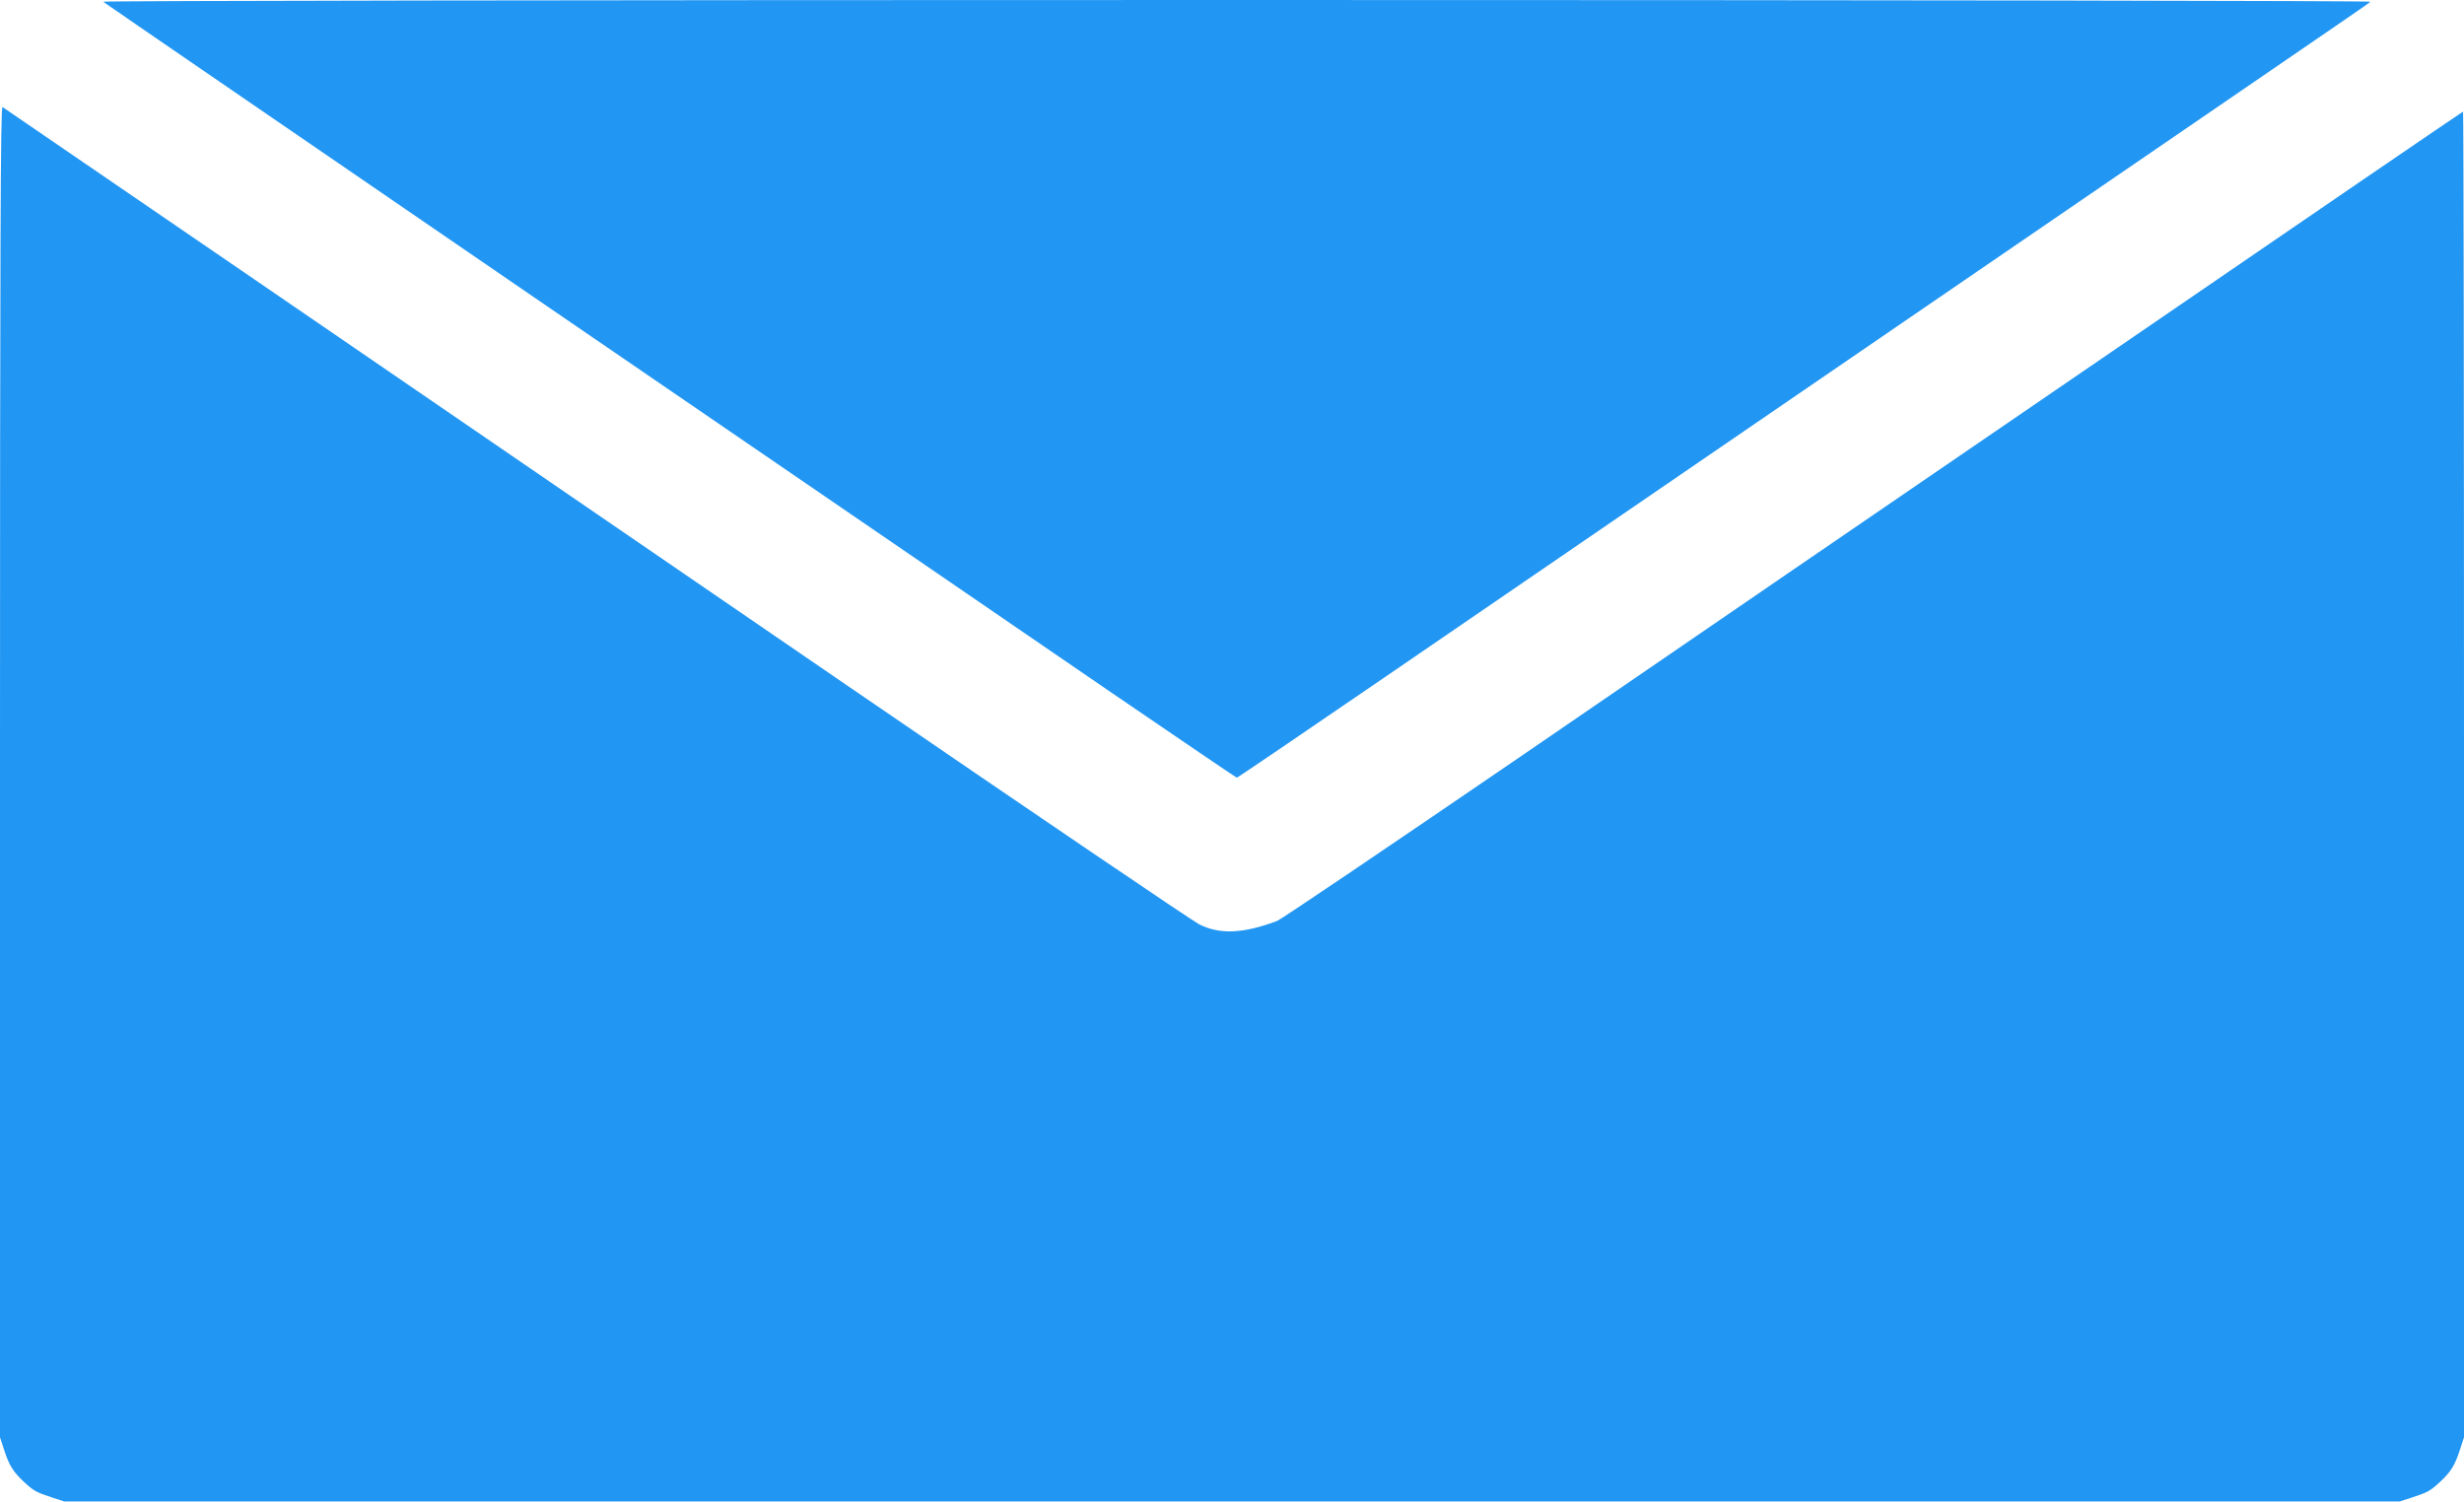
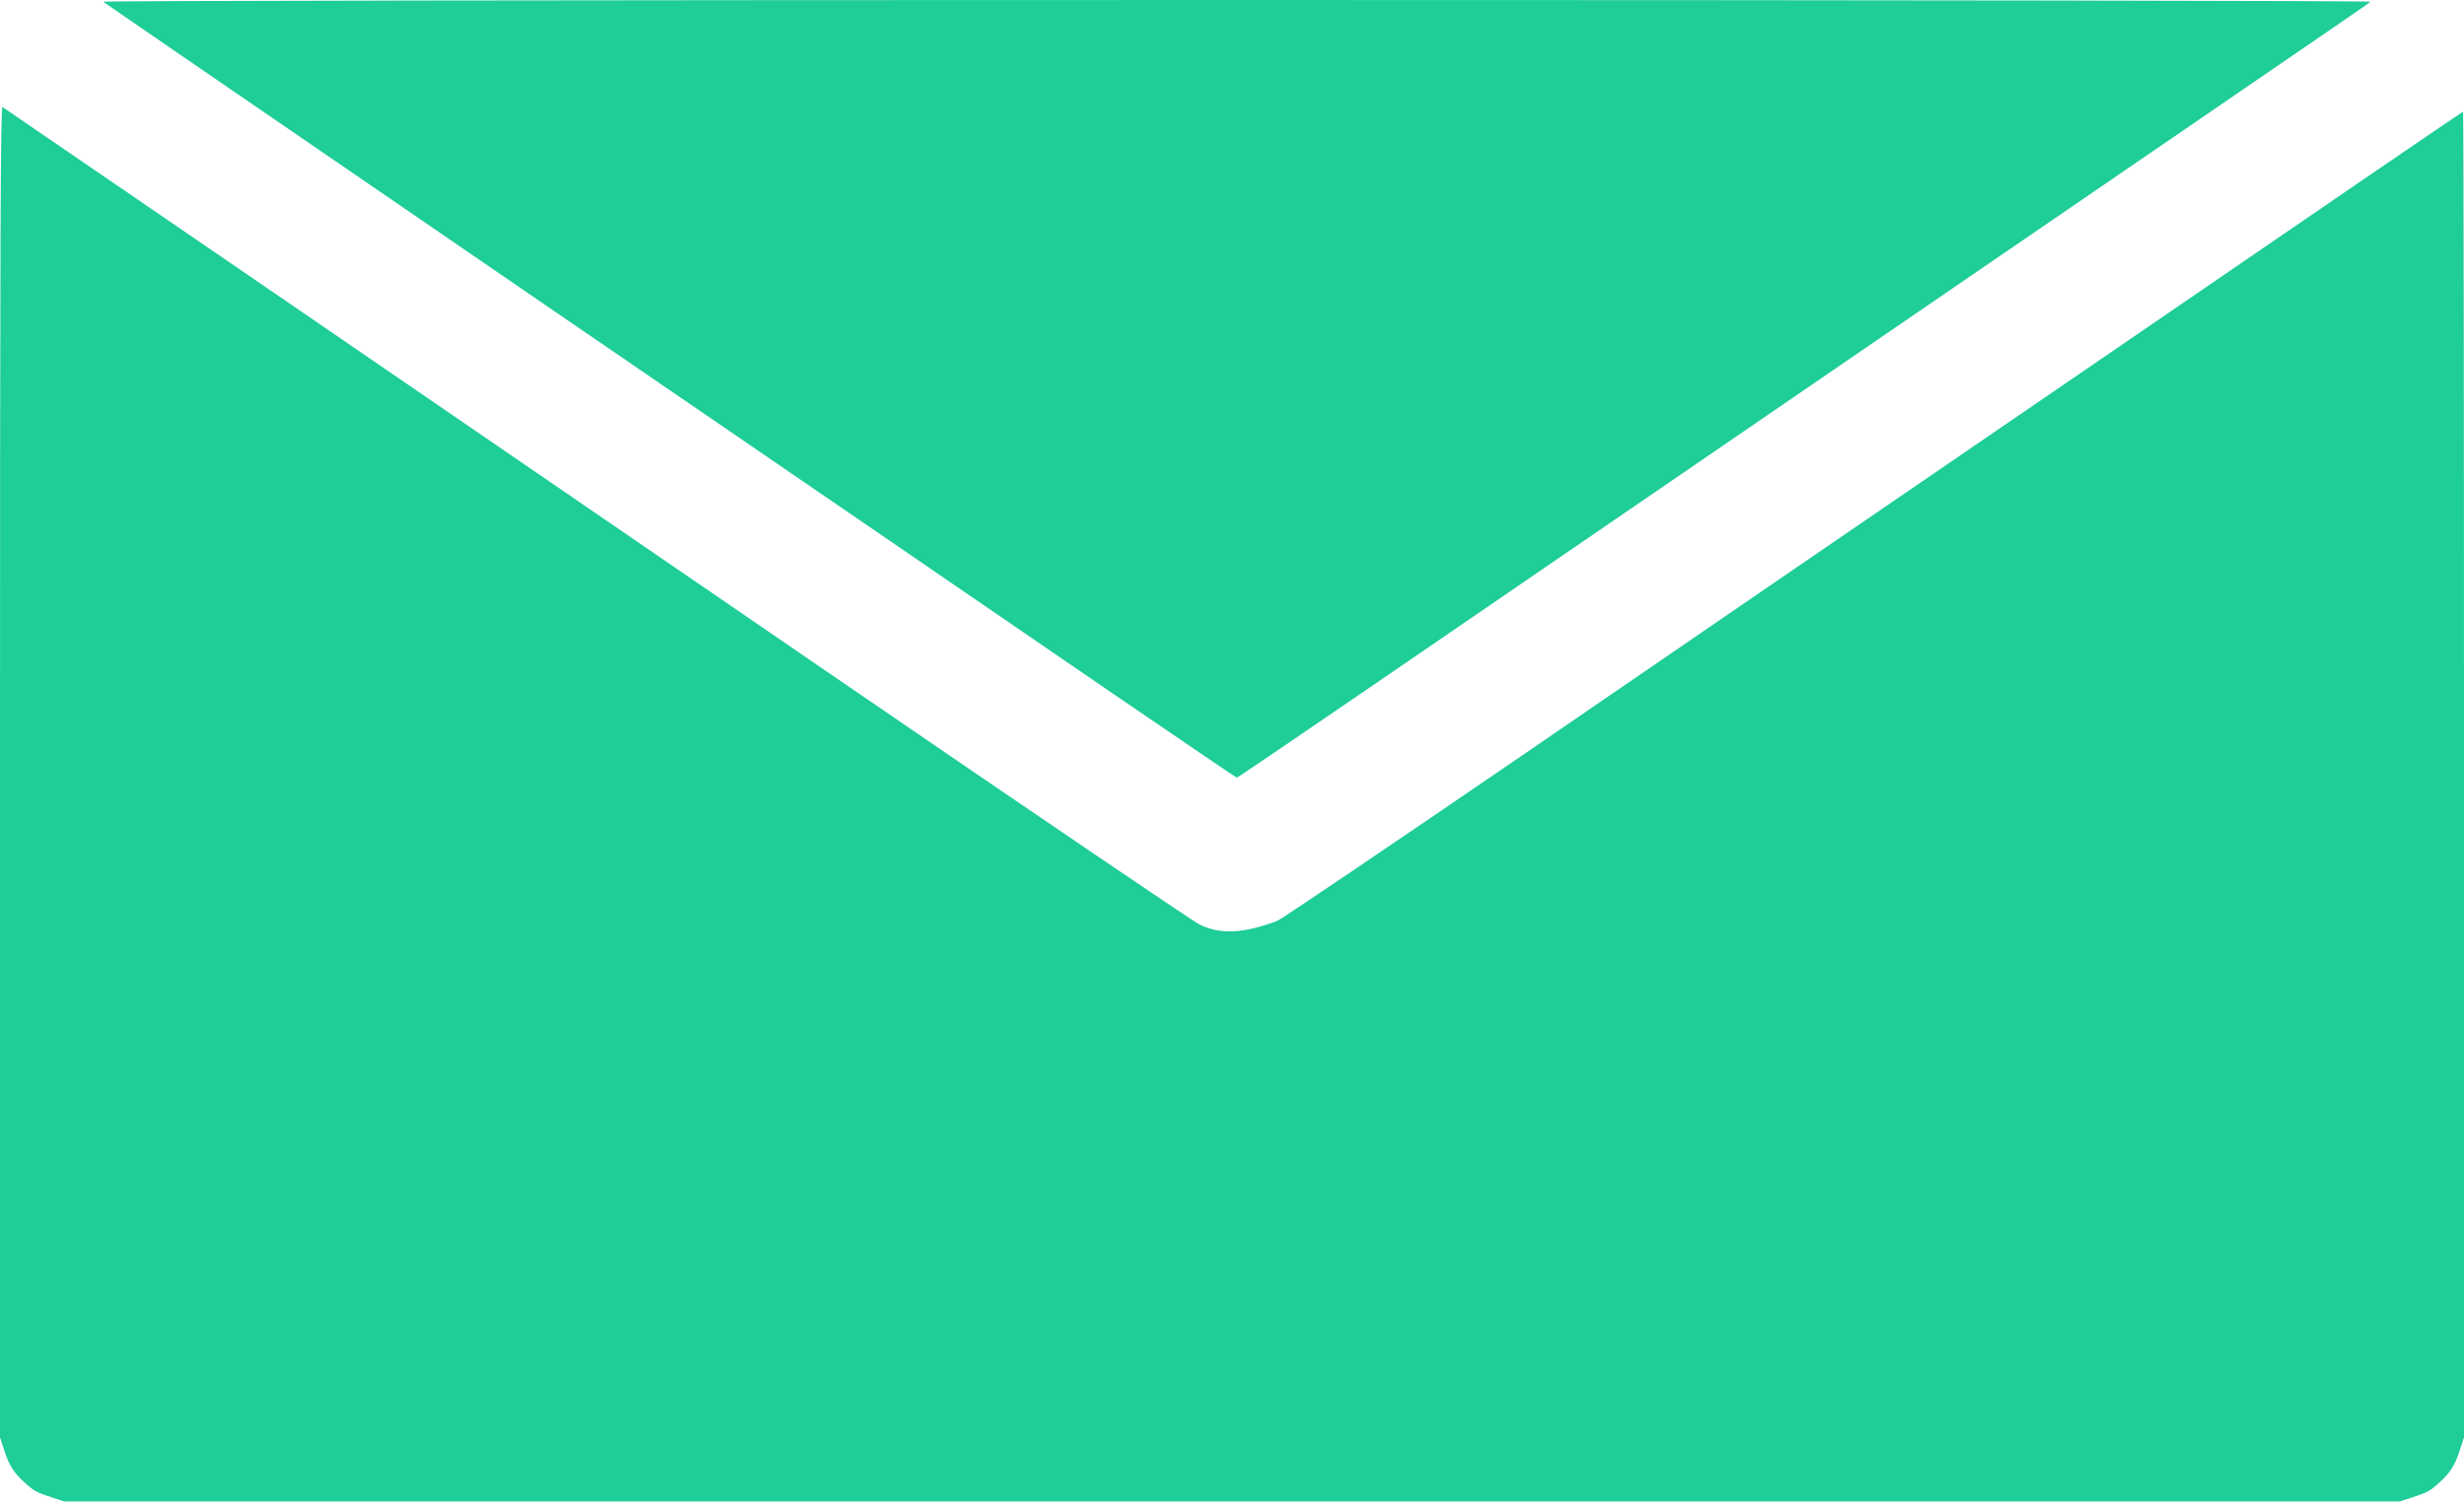
<svg xmlns="http://www.w3.org/2000/svg" version="1.0" width="1280pt" height="780pt" viewBox="0 0 1280 780" preserveAspectRatio="xMidYMid meet">
-   <g transform="translate(0,780) scale(0.1,-0.1)" fill="#2196f3" stroke="none">
-     <path d="M536 7791 c5 -5 1040 -714 2299 -1577 1260 -862 2581 -1767 2937 -2011 356 -243 650 -443 653 -443 4 0 347 233 763 518 416 285 1666 1141 2777 1902 1111 761 2092 1432 2180 1493 88 60 164 113 169 118 6 5 -2476 9 -5889 9 -3432 0 -5895 -4 -5889 -9z" />
-     <path d="M0 3792 l0 -3459 21 -64 c26 -81 48 -116 103 -167 52 -48 63 -54 145 -81 l64 -21 6067 0 6067 0 64 21 c82 27 93 33 145 81 55 51 77 86 103 167 l21 64 0 3444 c0 1893 -2 3443 -5 3443 -3 0 -827 -563 -1832 -1252 -1006 -688 -2382 -1630 -3058 -2094 -677 -463 -1248 -849 -1270 -858 -175 -66 -298 -72 -405 -18 -36 18 -857 575 -1825 1238 -2206 1512 -4376 2998 -4392 3008 -10 6 -13 -687 -13 -3452z" />
+   <g transform="translate(0,780) scale(0.1,-0.1)" fill="#1ecd97" stroke="none">
+     <path style="fill: #1ecd97" d="M536 7791 c5 -5 1040 -714 2299 -1577 1260 -862 2581 -1767 2937 -2011 356 -243 650 -443 653 -443 4 0 347 233 763 518 416 285 1666 1141 2777 1902 1111 761 2092 1432 2180 1493 88 60 164 113 169 118 6 5 -2476 9 -5889 9 -3432 0 -5895 -4 -5889 -9z" />
+     <path style="fill: #1ecd97" d="M0 3792 l0 -3459 21 -64 c26 -81 48 -116 103 -167 52 -48 63 -54 145 -81 l64 -21 6067 0 6067 0 64 21 c82 27 93 33 145 81 55 51 77 86 103 167 l21 64 0 3444 c0 1893 -2 3443 -5 3443 -3 0 -827 -563 -1832 -1252 -1006 -688 -2382 -1630 -3058 -2094 -677 -463 -1248 -849 -1270 -858 -175 -66 -298 -72 -405 -18 -36 18 -857 575 -1825 1238 -2206 1512 -4376 2998 -4392 3008 -10 6 -13 -687 -13 -3452z" />
  </g>
</svg>
